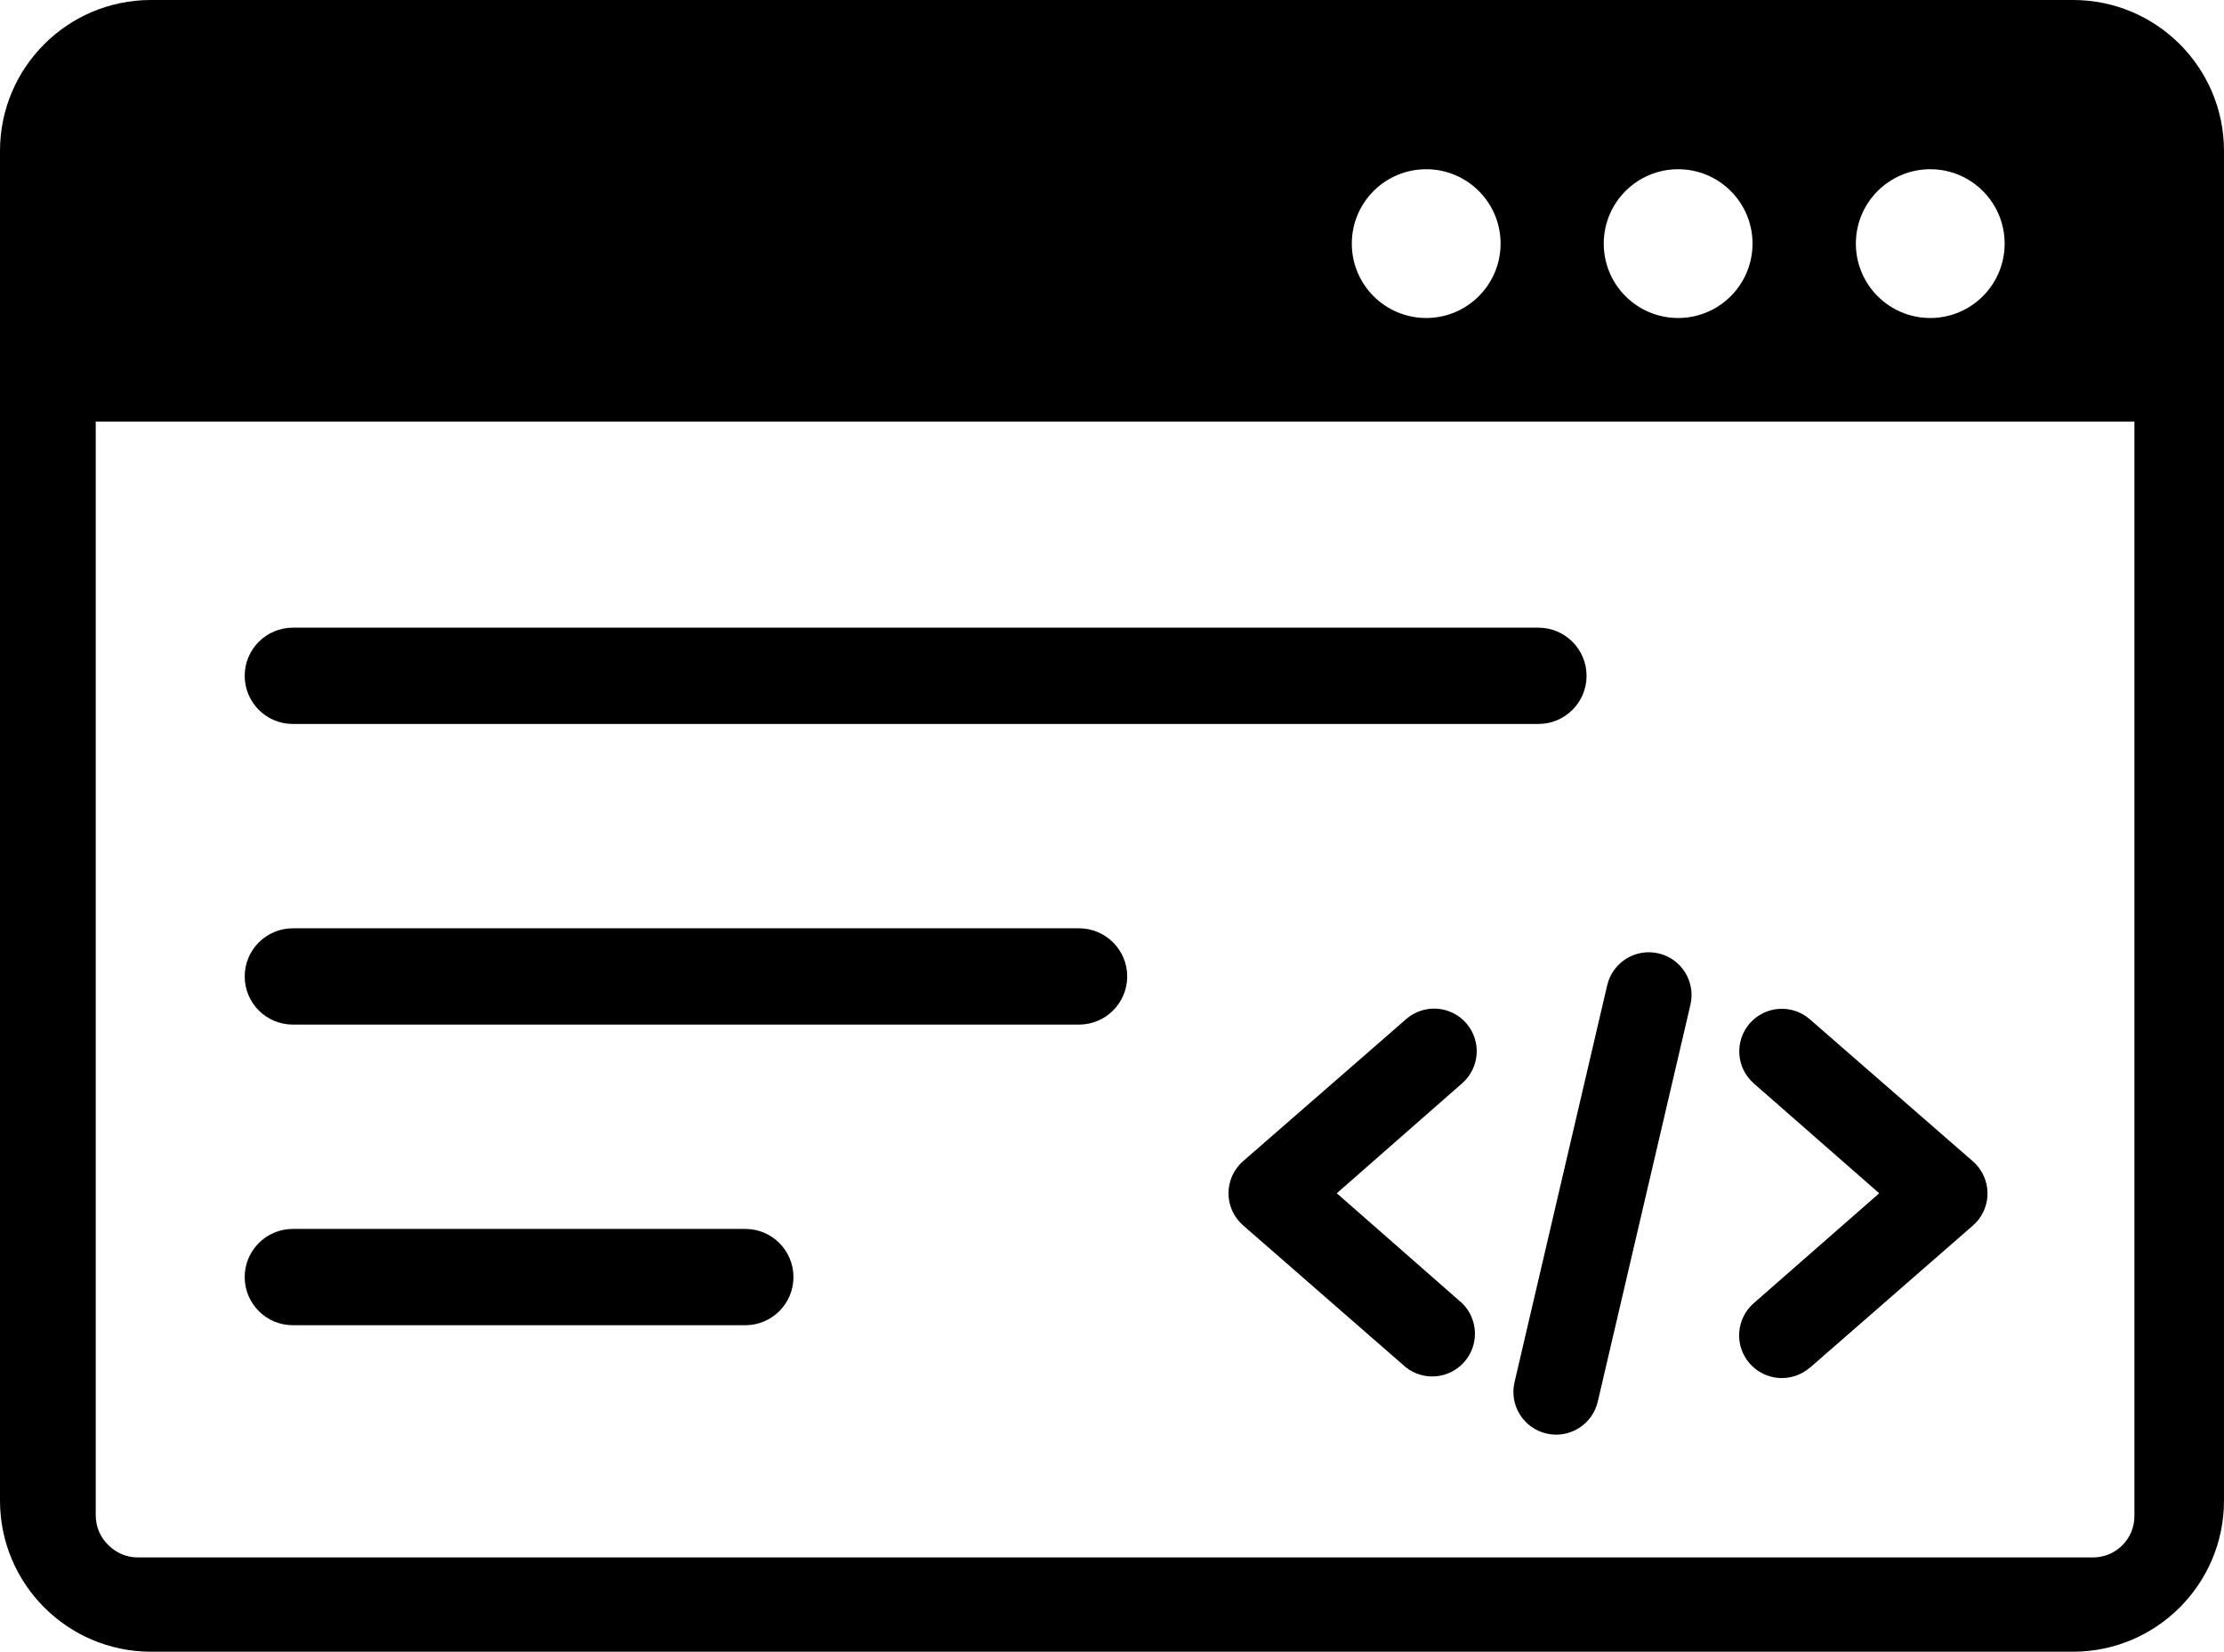
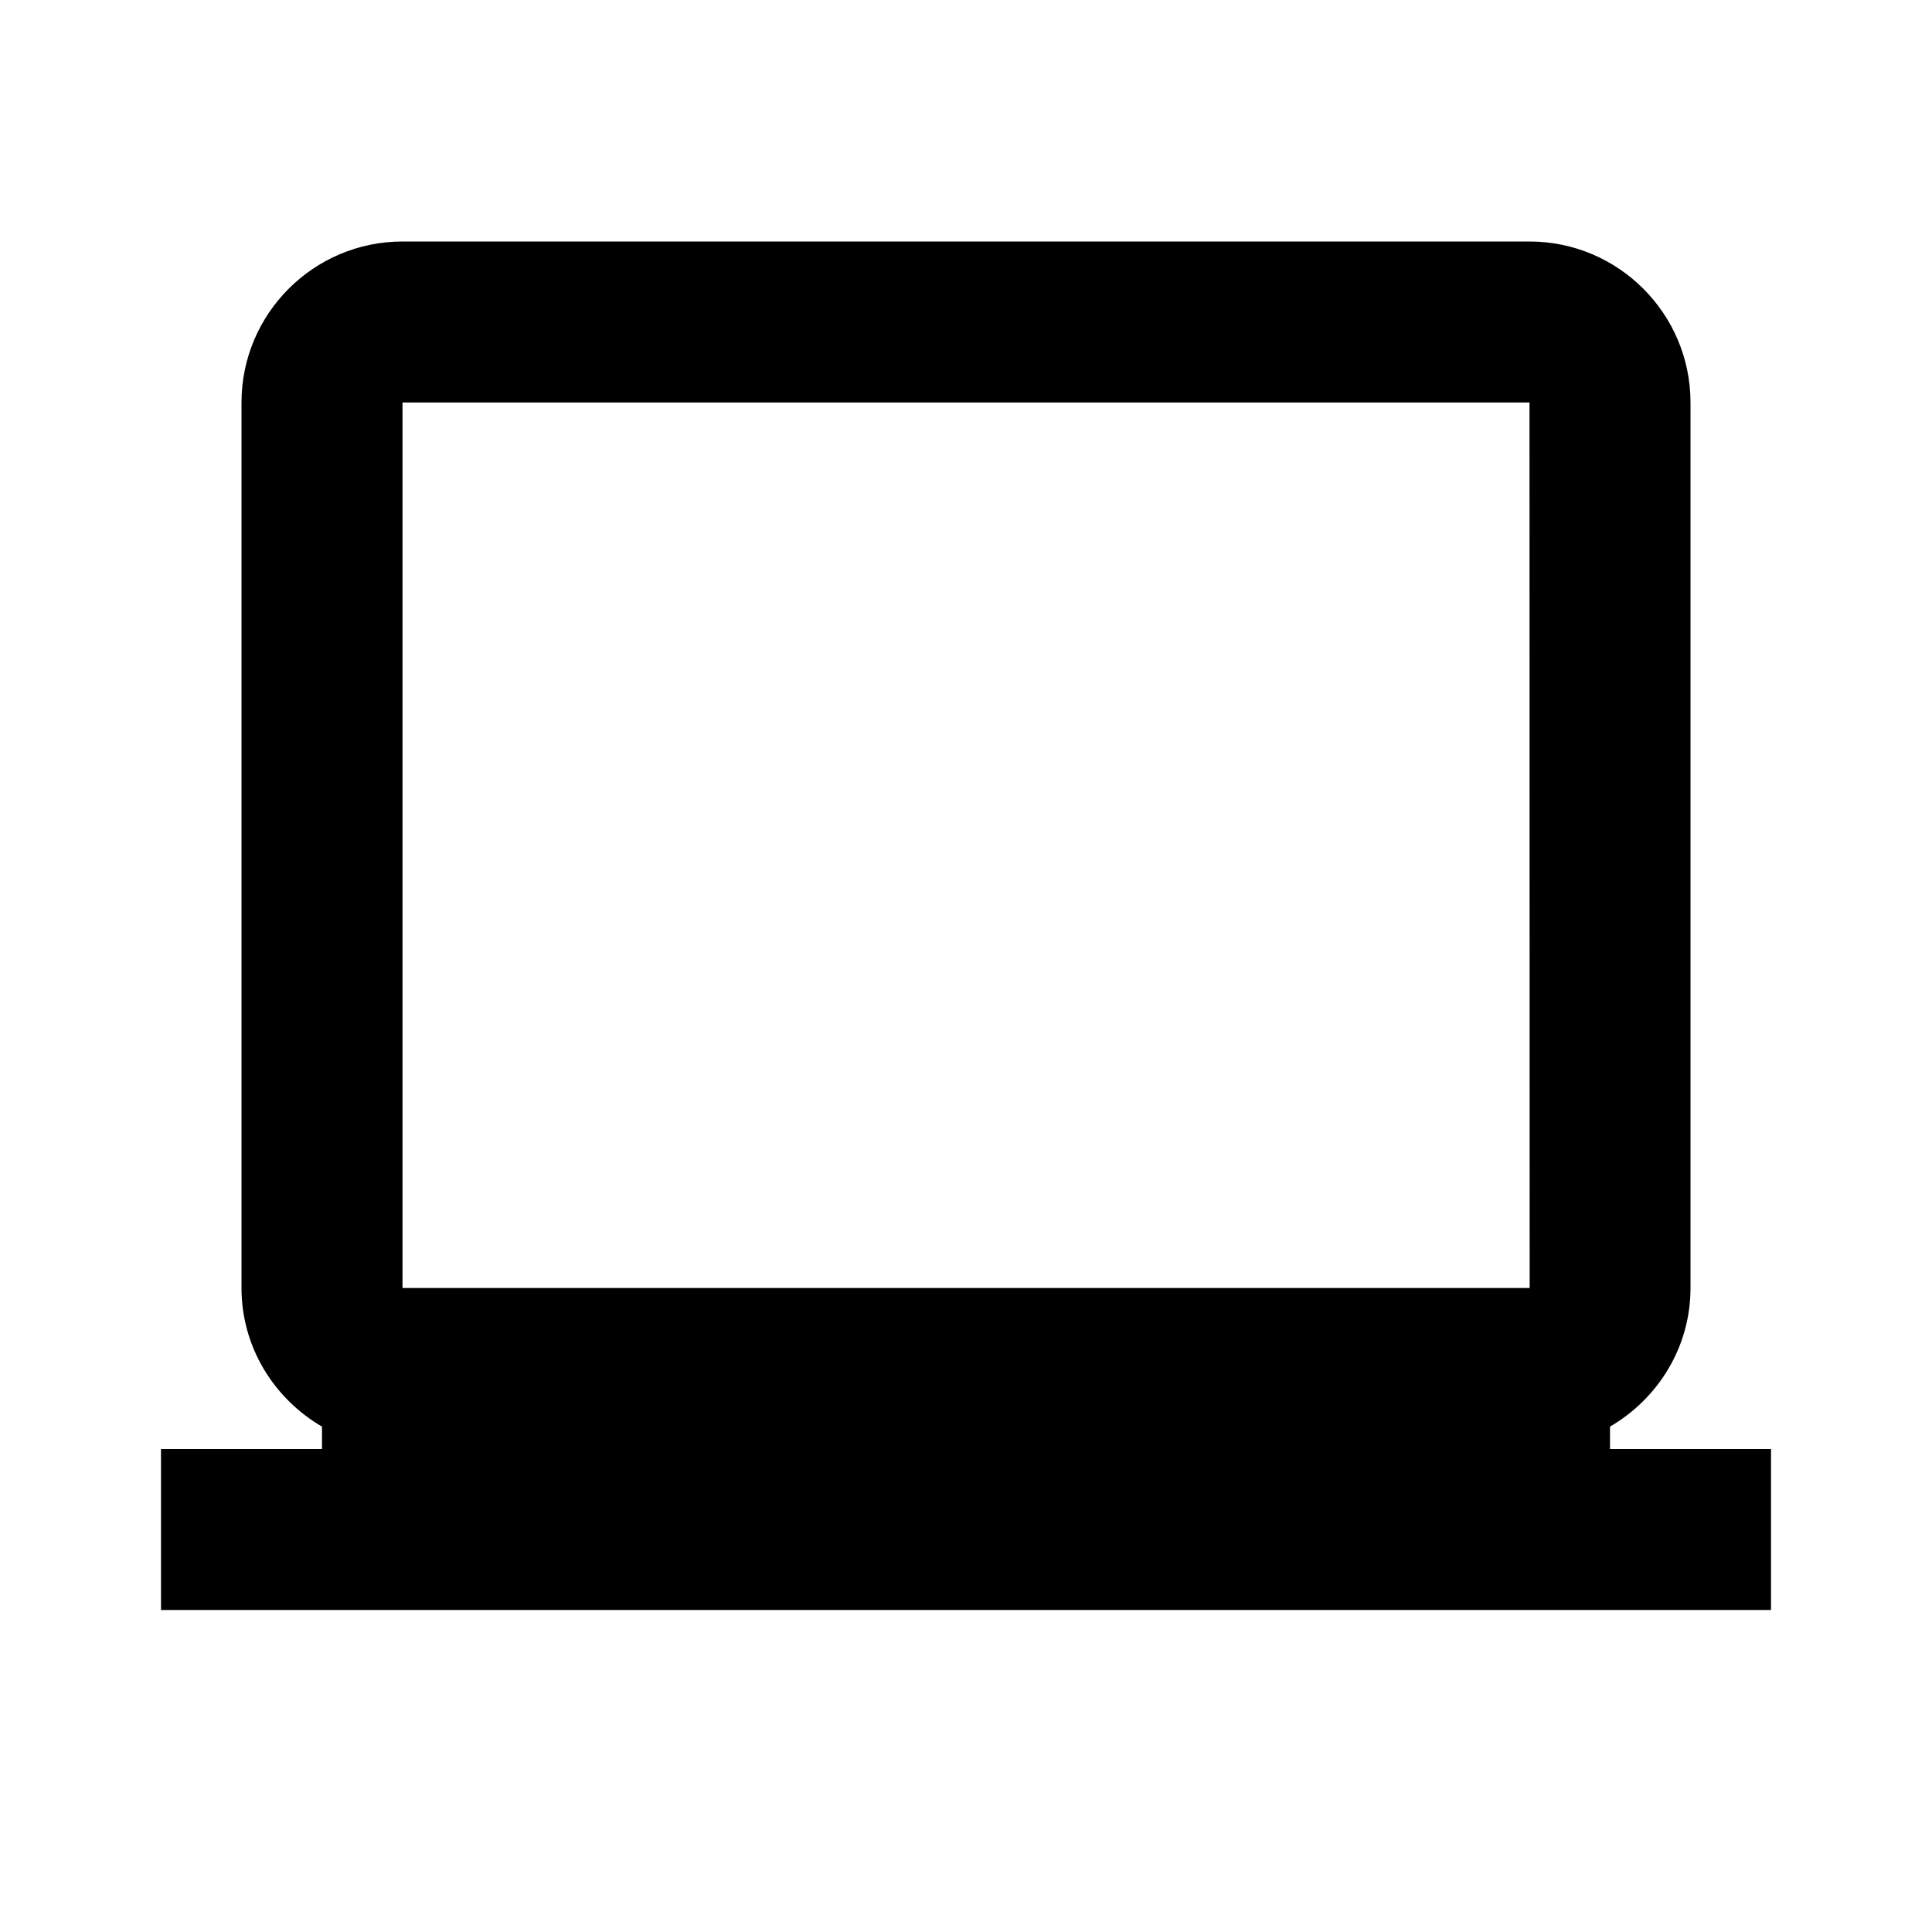
- <svg xmlns="http://www.w3.org/2000/svg" id="Layer_1" data-name="Layer 1" viewBox="0 0 122.88 91.26">
-   <defs>
-     <style>.cls-1{fill-rule:evenodd;}</style>
-   </defs>
-   <path class="cls-1" d="M8.32,0H114.56a8.34,8.34,0,0,1,8.32,8.32V82.94a8.35,8.35,0,0,1-8.32,8.32H8.32A8.35,8.35,0,0,1,0,82.94V8.32A8.34,8.34,0,0,1,8.32,0ZM88.8,54.44a2.36,2.36,0,0,1,4.6,1.07L88.28,77.44a2.36,2.36,0,0,1-4.6-1.07L88.8,54.44ZM16.18,73.22a2.66,2.66,0,0,1,0-5.32h25a2.66,2.66,0,1,1,0,5.32Zm0-16.61a2.66,2.66,0,0,1,0-5.32H59.62a2.66,2.66,0,1,1,0,5.32Zm0-16.61a2.66,2.66,0,0,1,0-5.32H85A2.66,2.66,0,0,1,85,40Zm64.6,32a2.36,2.36,0,0,1-3.1,3.55l-9-7.85a2.35,2.35,0,0,1-.22-3.32,1.67,1.67,0,0,1,.23-.23l9-7.84a2.35,2.35,0,0,1,3.1,3.54l-6.93,6.08L80.78,72ZM100,75.56A2.36,2.36,0,0,1,96.9,72l6.93-6.07L96.9,59.86a2.35,2.35,0,1,1,3.1-3.54l9,7.84a1.67,1.67,0,0,1,.23.23,2.35,2.35,0,0,1-.22,3.32l-9,7.85Zm18-52.27H5.29V83.75A2.26,2.26,0,0,0,6,85.38a2.28,2.28,0,0,0,1.63.67h108a2.28,2.28,0,0,0,1.63-.67,2.26,2.26,0,0,0,.67-1.63V23.29ZM106.64,9.35a4.11,4.11,0,1,1-4.1,4.11,4.11,4.11,0,0,1,4.1-4.11Zm-27.84,0a4.11,4.11,0,1,1-4.11,4.11A4.11,4.11,0,0,1,78.8,9.35Zm13.92,0a4.11,4.11,0,1,1-4.11,4.11,4.11,4.11,0,0,1,4.11-4.11Z" />
+ <svg xmlns="http://www.w3.org/2000/svg" width="24" height="24" viewBox="0 0 24 24">
+   <path d="M20 17.722c.595-.347 1-.985 1-1.722V5c0-1.103-.897-2-2-2H5c-1.103 0-2 .897-2 2v11c0 .736.405 1.375 1 1.722V18H2v2h20v-2h-2v-.278zM5 16V5h14l.002 11H5z" />
</svg>
